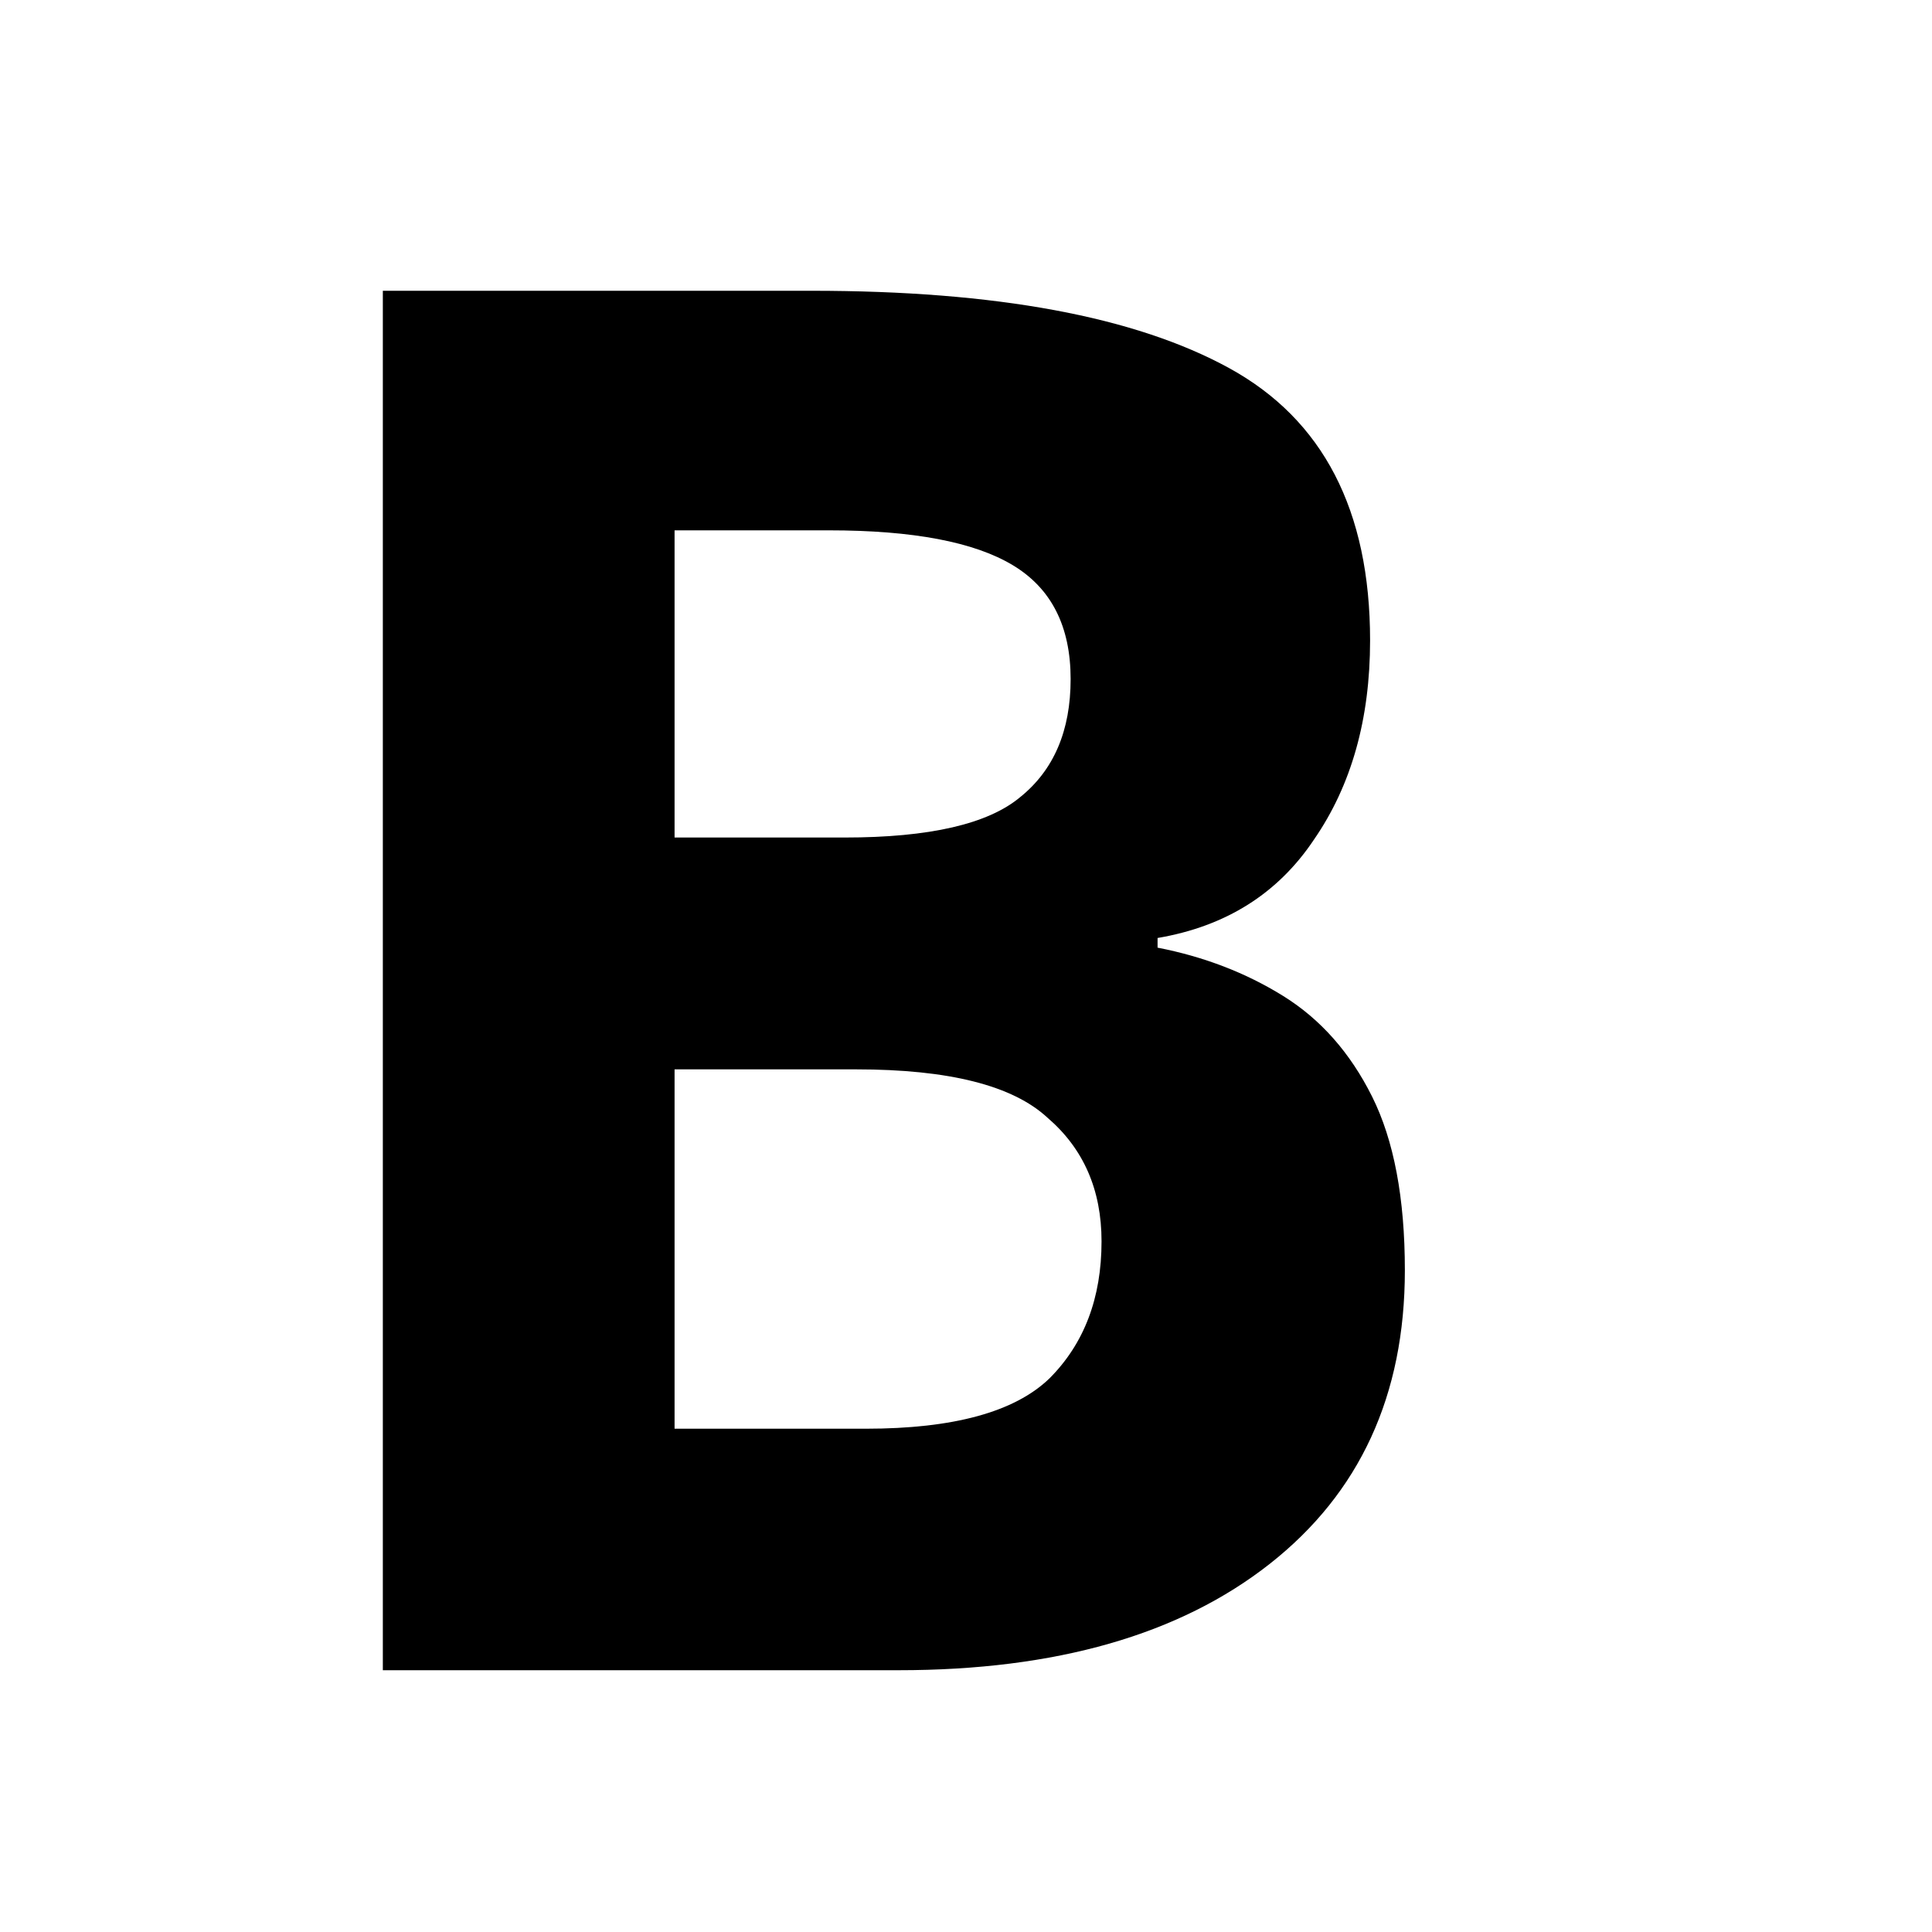
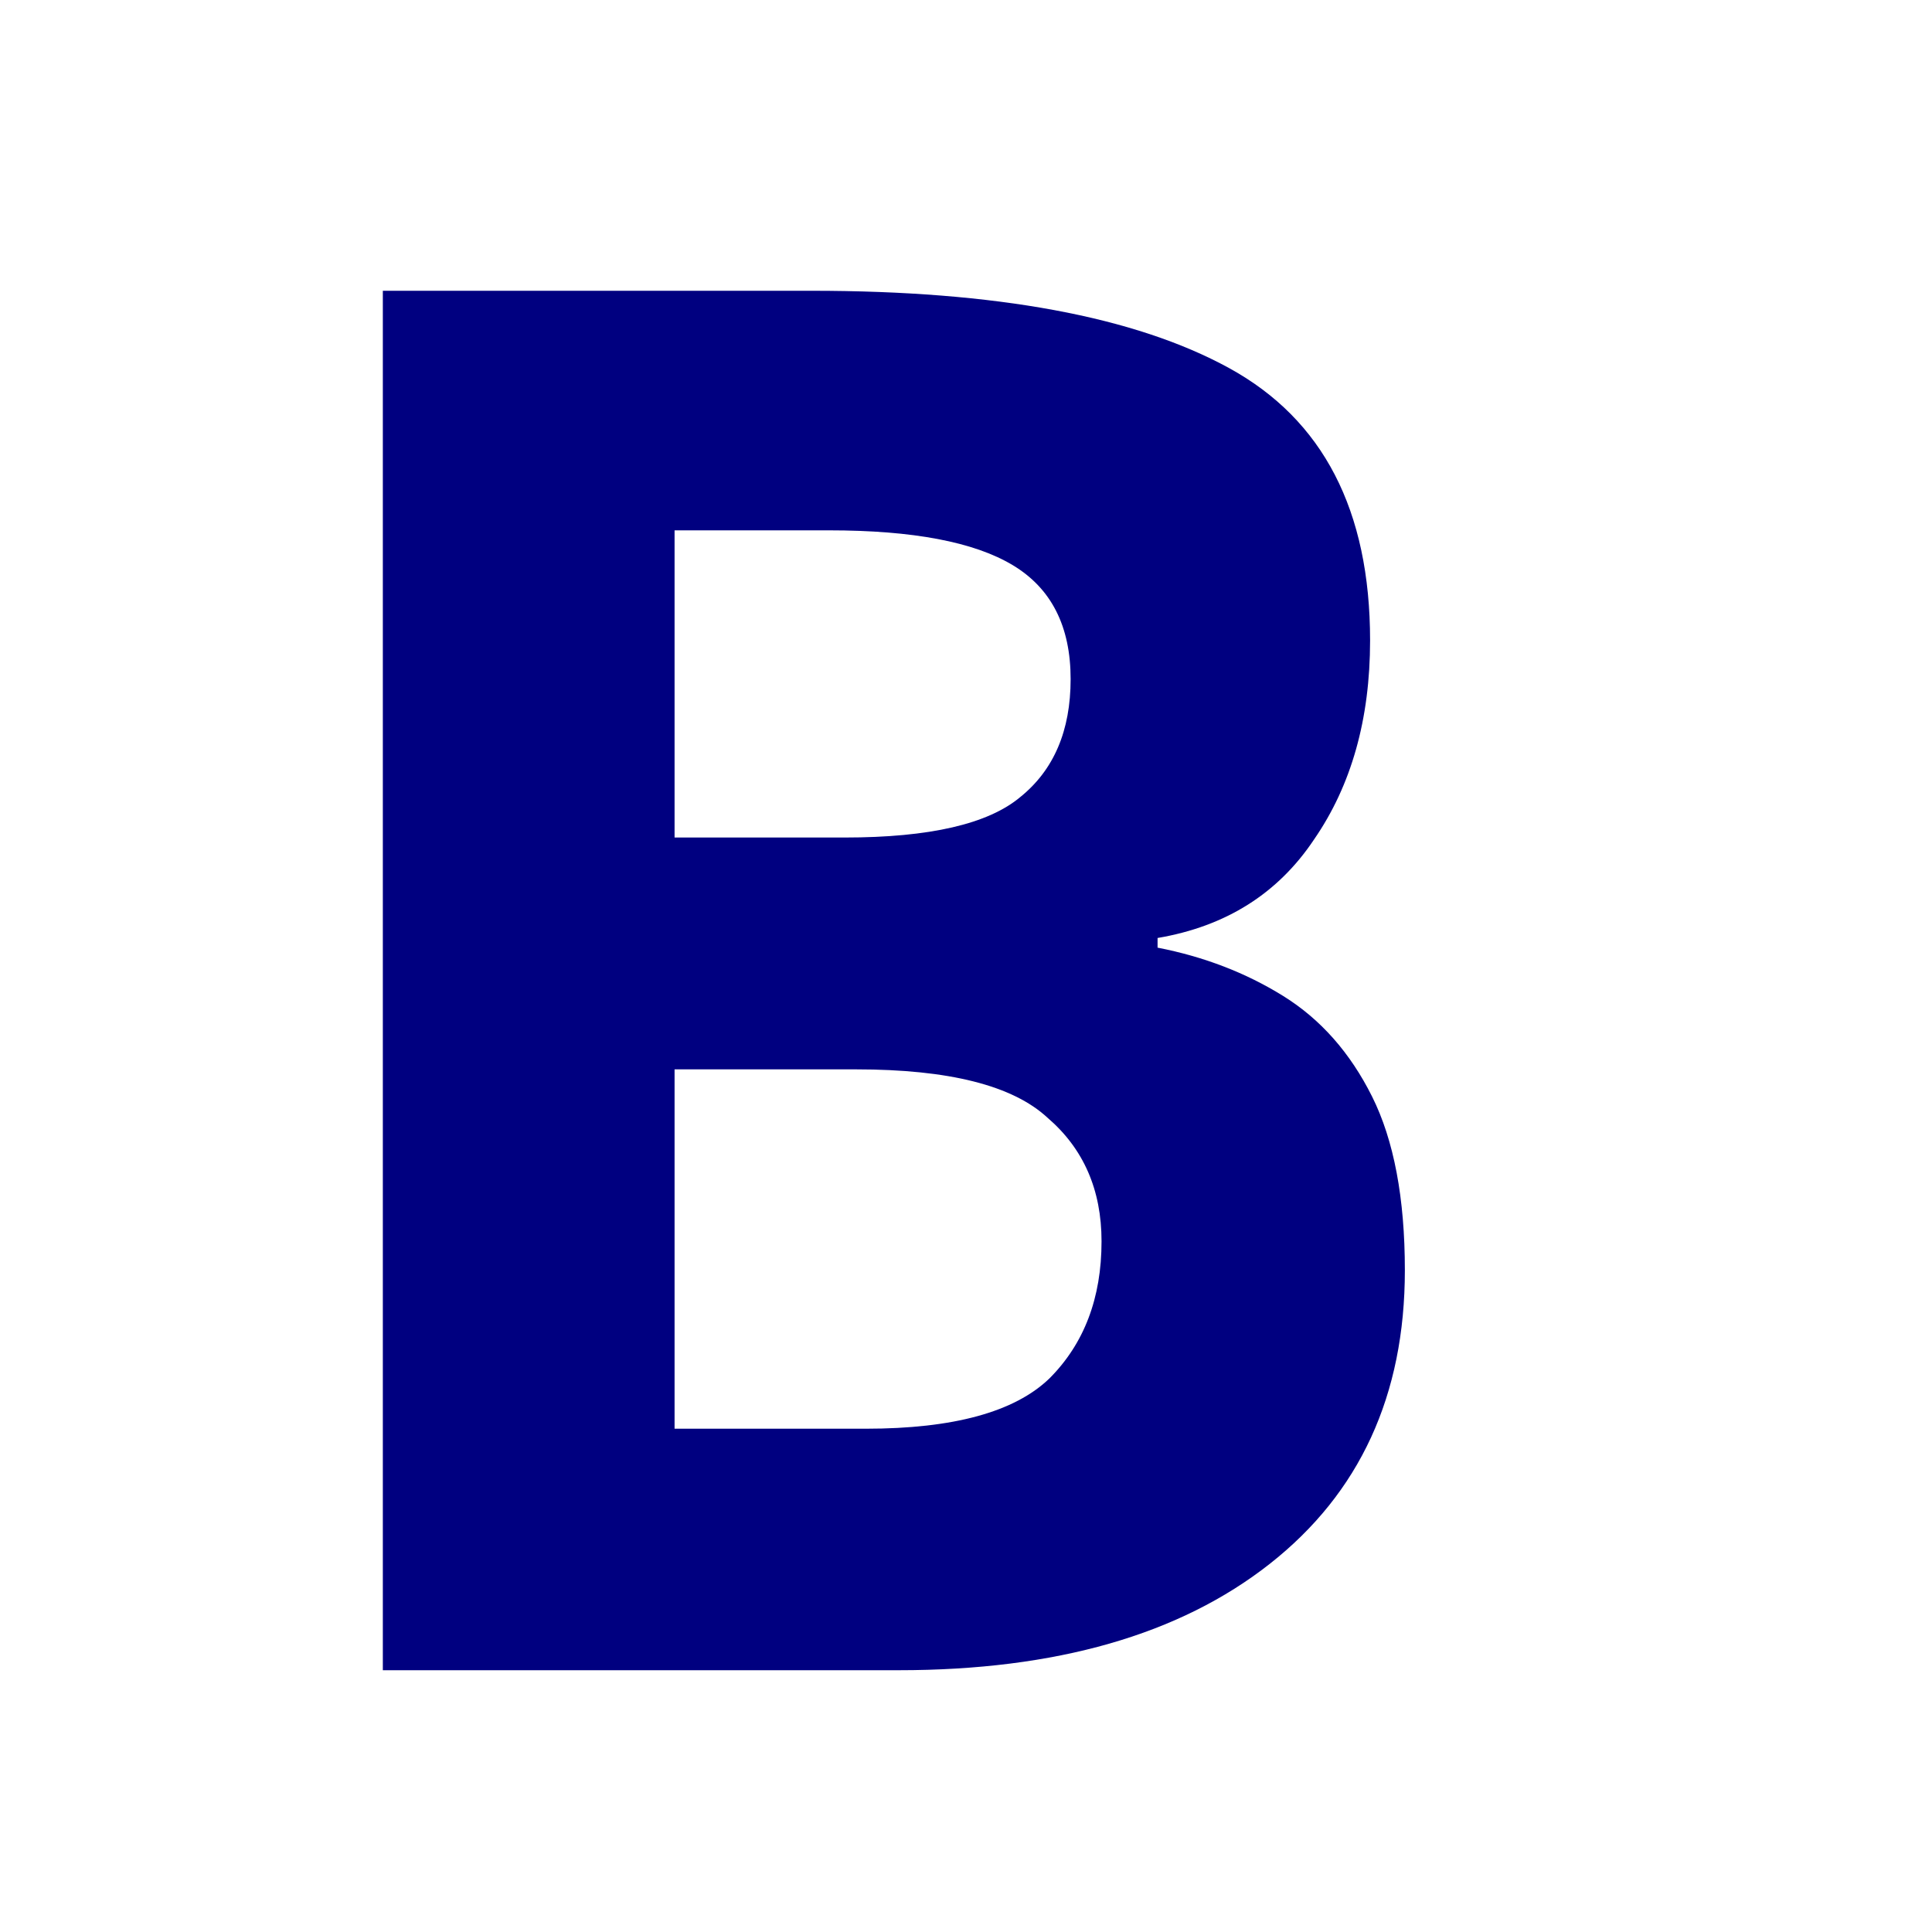
<svg xmlns="http://www.w3.org/2000/svg" id="svg3513" version="1.1" width="64" height="64" viewBox="0 0 64 64">
  <defs id="defs14" />
  <g transform="translate(0,0) scale(1.6)" id="g9">
-     <style id="current-color-scheme">.lead{color:#000000}</style>
+     <style id="current-color-scheme">.ink{color:#000080}</style>
    <defs id="defs3515" />
    <g id="layer1" transform="translate(-13.67383,-14.41992)">
      <g aria-label="B" id="text3010" style="font-weight:bold;line-height:0%;-inkscape-font-specification:'Sans Bold';letter-spacing:0px;word-spacing:0px">
-         <path d="m 30.48,20.44 q 5.72,0 8.64,1.6 2.92,1.6 2.92,5.64 0,2.44 -1.16,4.12 -1.12,1.68 -3.24,2.04 v 0.2 q 1.44,0.28 2.6,1 1.16,0.72 1.84,2.08 0.68,1.36 0.68,3.6 0,3.88 -2.8,6.08 -2.8,2.2 -7.68,2.2 H 21.6 V 20.44 Z m 0.68,11.32 q 2.64,0 3.64,-0.84 1.04,-0.84 1.04,-2.44 0,-1.64 -1.2,-2.36 -1.2,-0.72 -3.8,-0.72 h -3.2 v 6.36 z m -3.52,4.8 V 44 h 3.96 q 2.72,0 3.8,-1.04 1.08,-1.08 1.08,-2.84 0,-1.6 -1.12,-2.56 -1.08,-1 -3.96,-1 z" style="font-size:40px;line-height:1.25;fill:currentColor" id="path11" class="lead" />
+         <path d="m 30.48,20.44 q 5.72,0 8.64,1.6 2.92,1.6 2.92,5.64 0,2.44 -1.16,4.12 -1.12,1.68 -3.24,2.04 v 0.2 q 1.44,0.28 2.6,1 1.16,0.72 1.84,2.08 0.68,1.36 0.68,3.6 0,3.88 -2.8,6.08 -2.8,2.2 -7.68,2.2 H 21.6 V 20.44 Z m 0.68,11.32 q 2.64,0 3.64,-0.84 1.04,-0.84 1.04,-2.44 0,-1.64 -1.2,-2.36 -1.2,-0.72 -3.8,-0.72 h -3.2 v 6.36 z m -3.52,4.8 V 44 h 3.96 q 2.72,0 3.8,-1.04 1.08,-1.08 1.08,-2.84 0,-1.6 -1.12,-2.56 -1.08,-1 -3.96,-1 z" style="font-size:40px;line-height:1.25;fill:currentColor" id="path11" class="ink" />
      </g>
      <path id="rect3054" style="fill:none" d="m 13.674,14.42 h 40 v 40 h -40 z" />
    </g>
  </g>
</svg>
